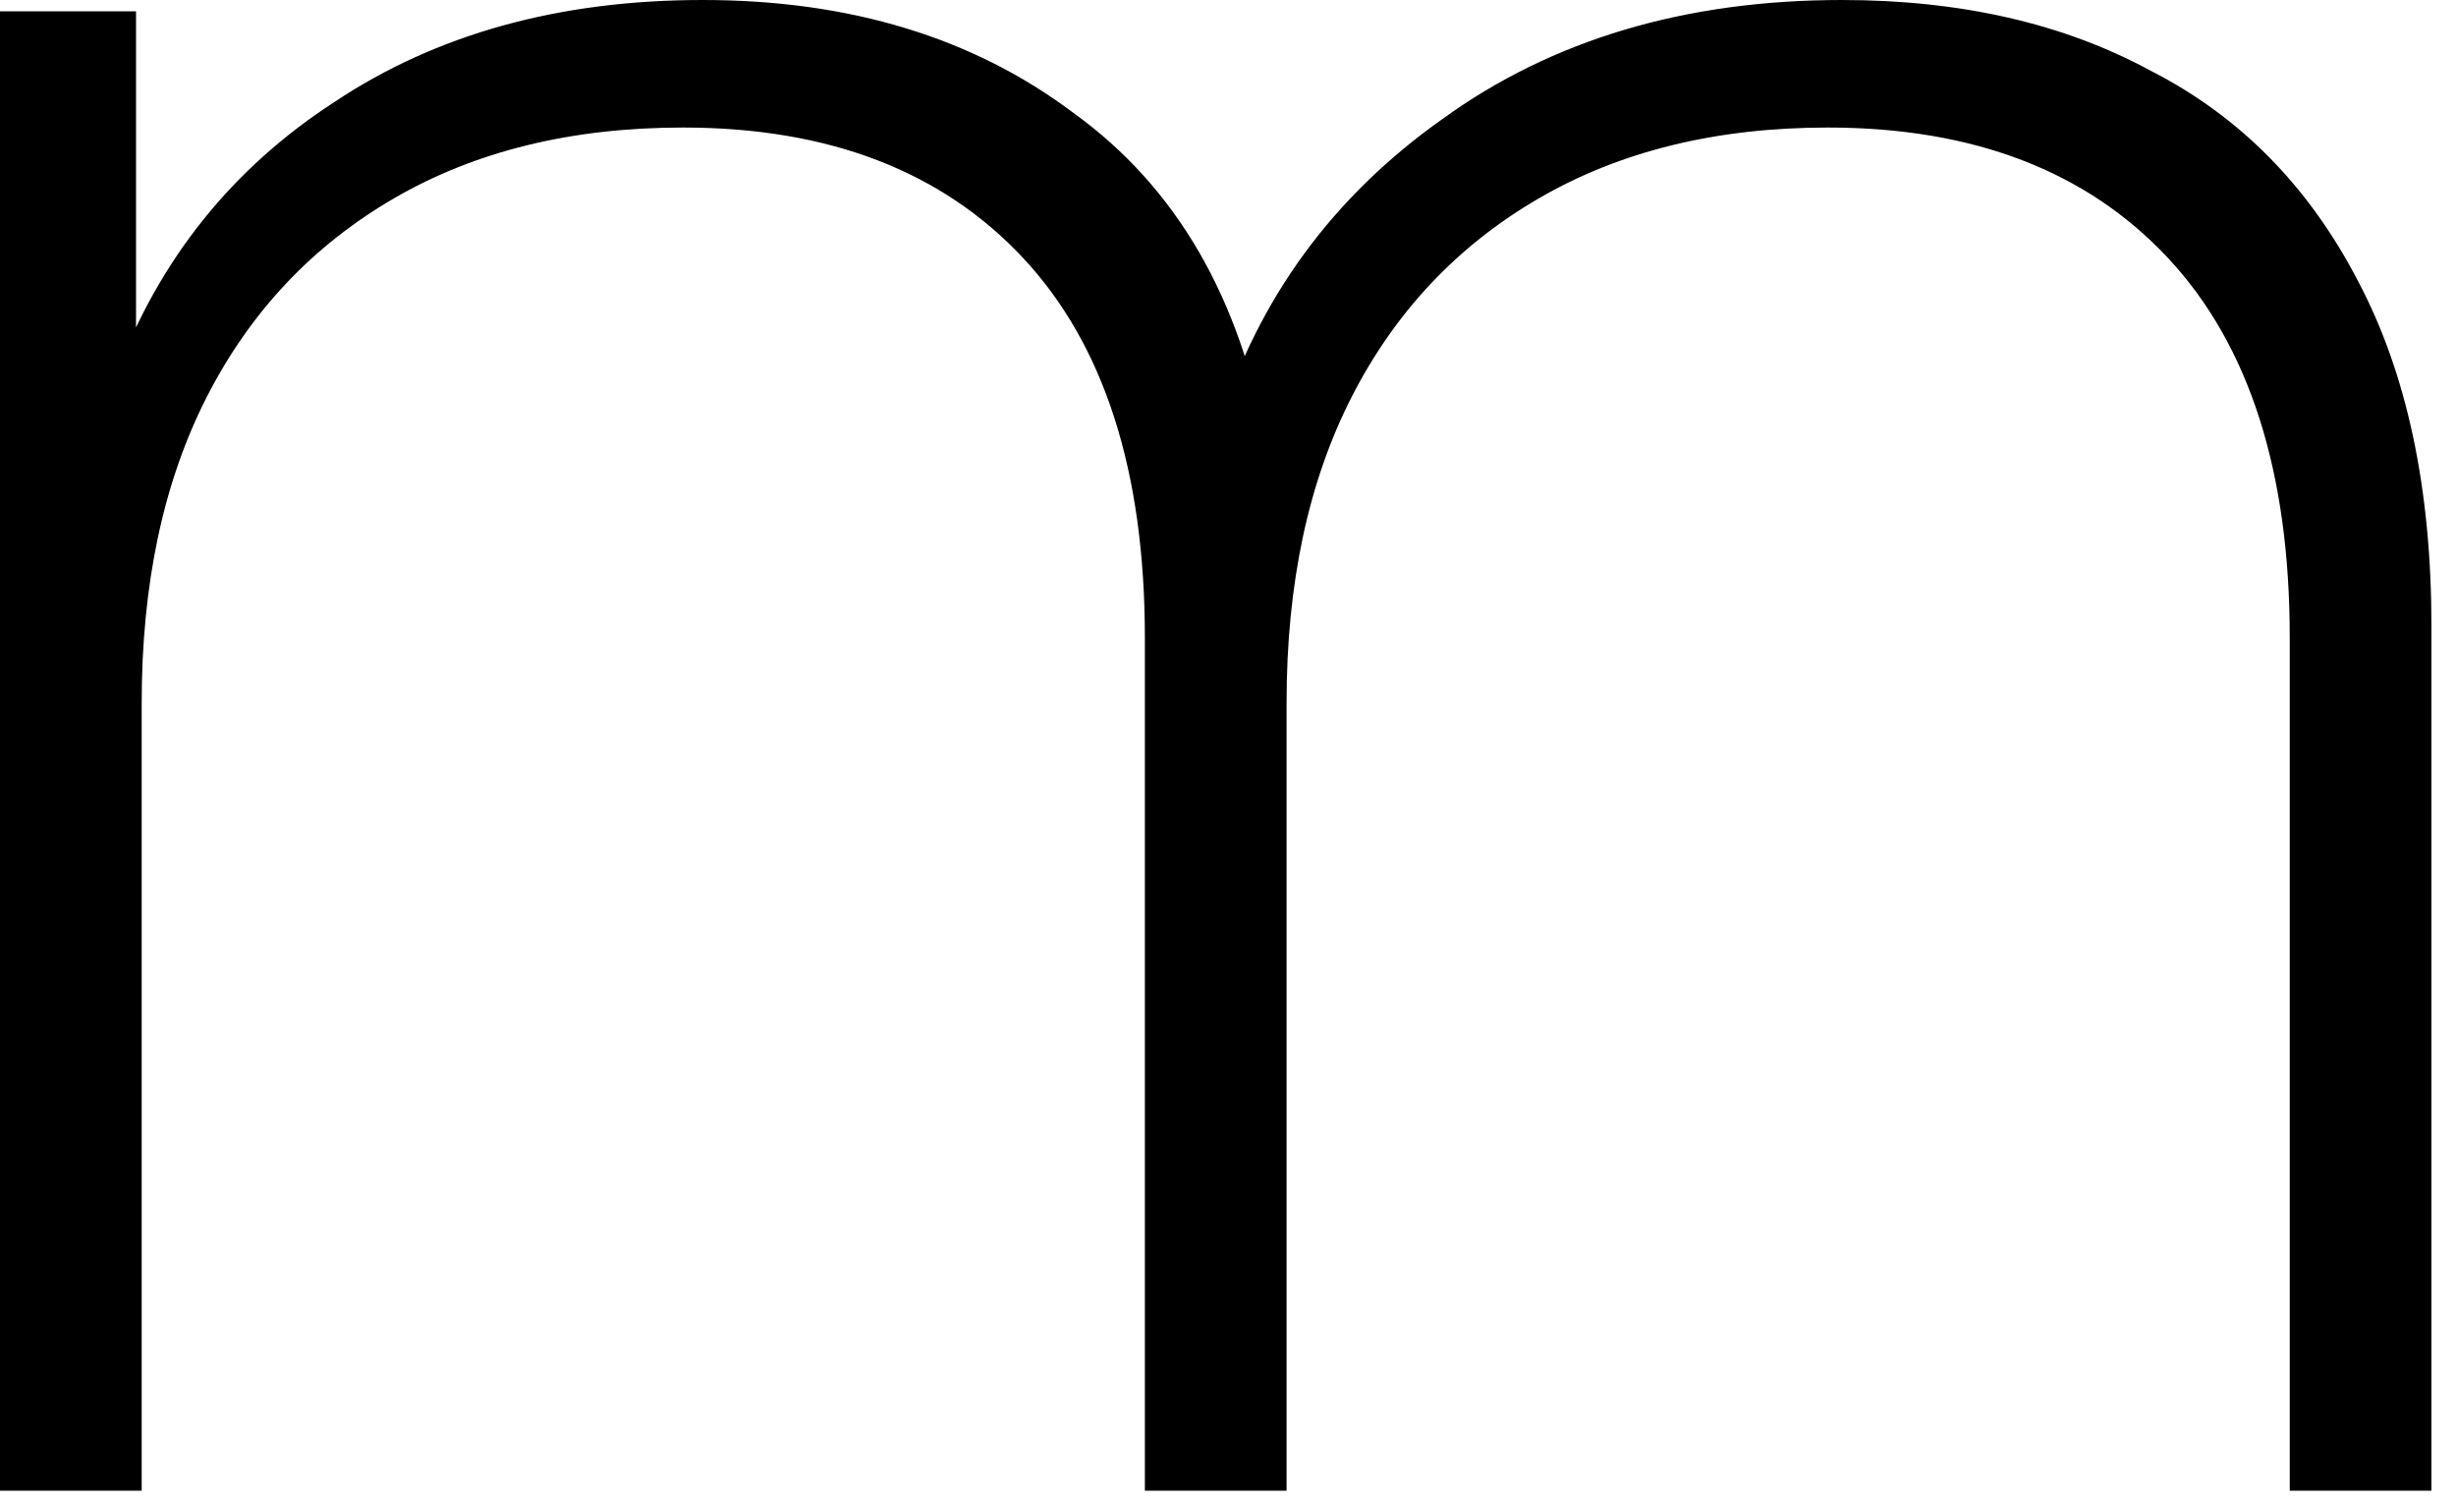
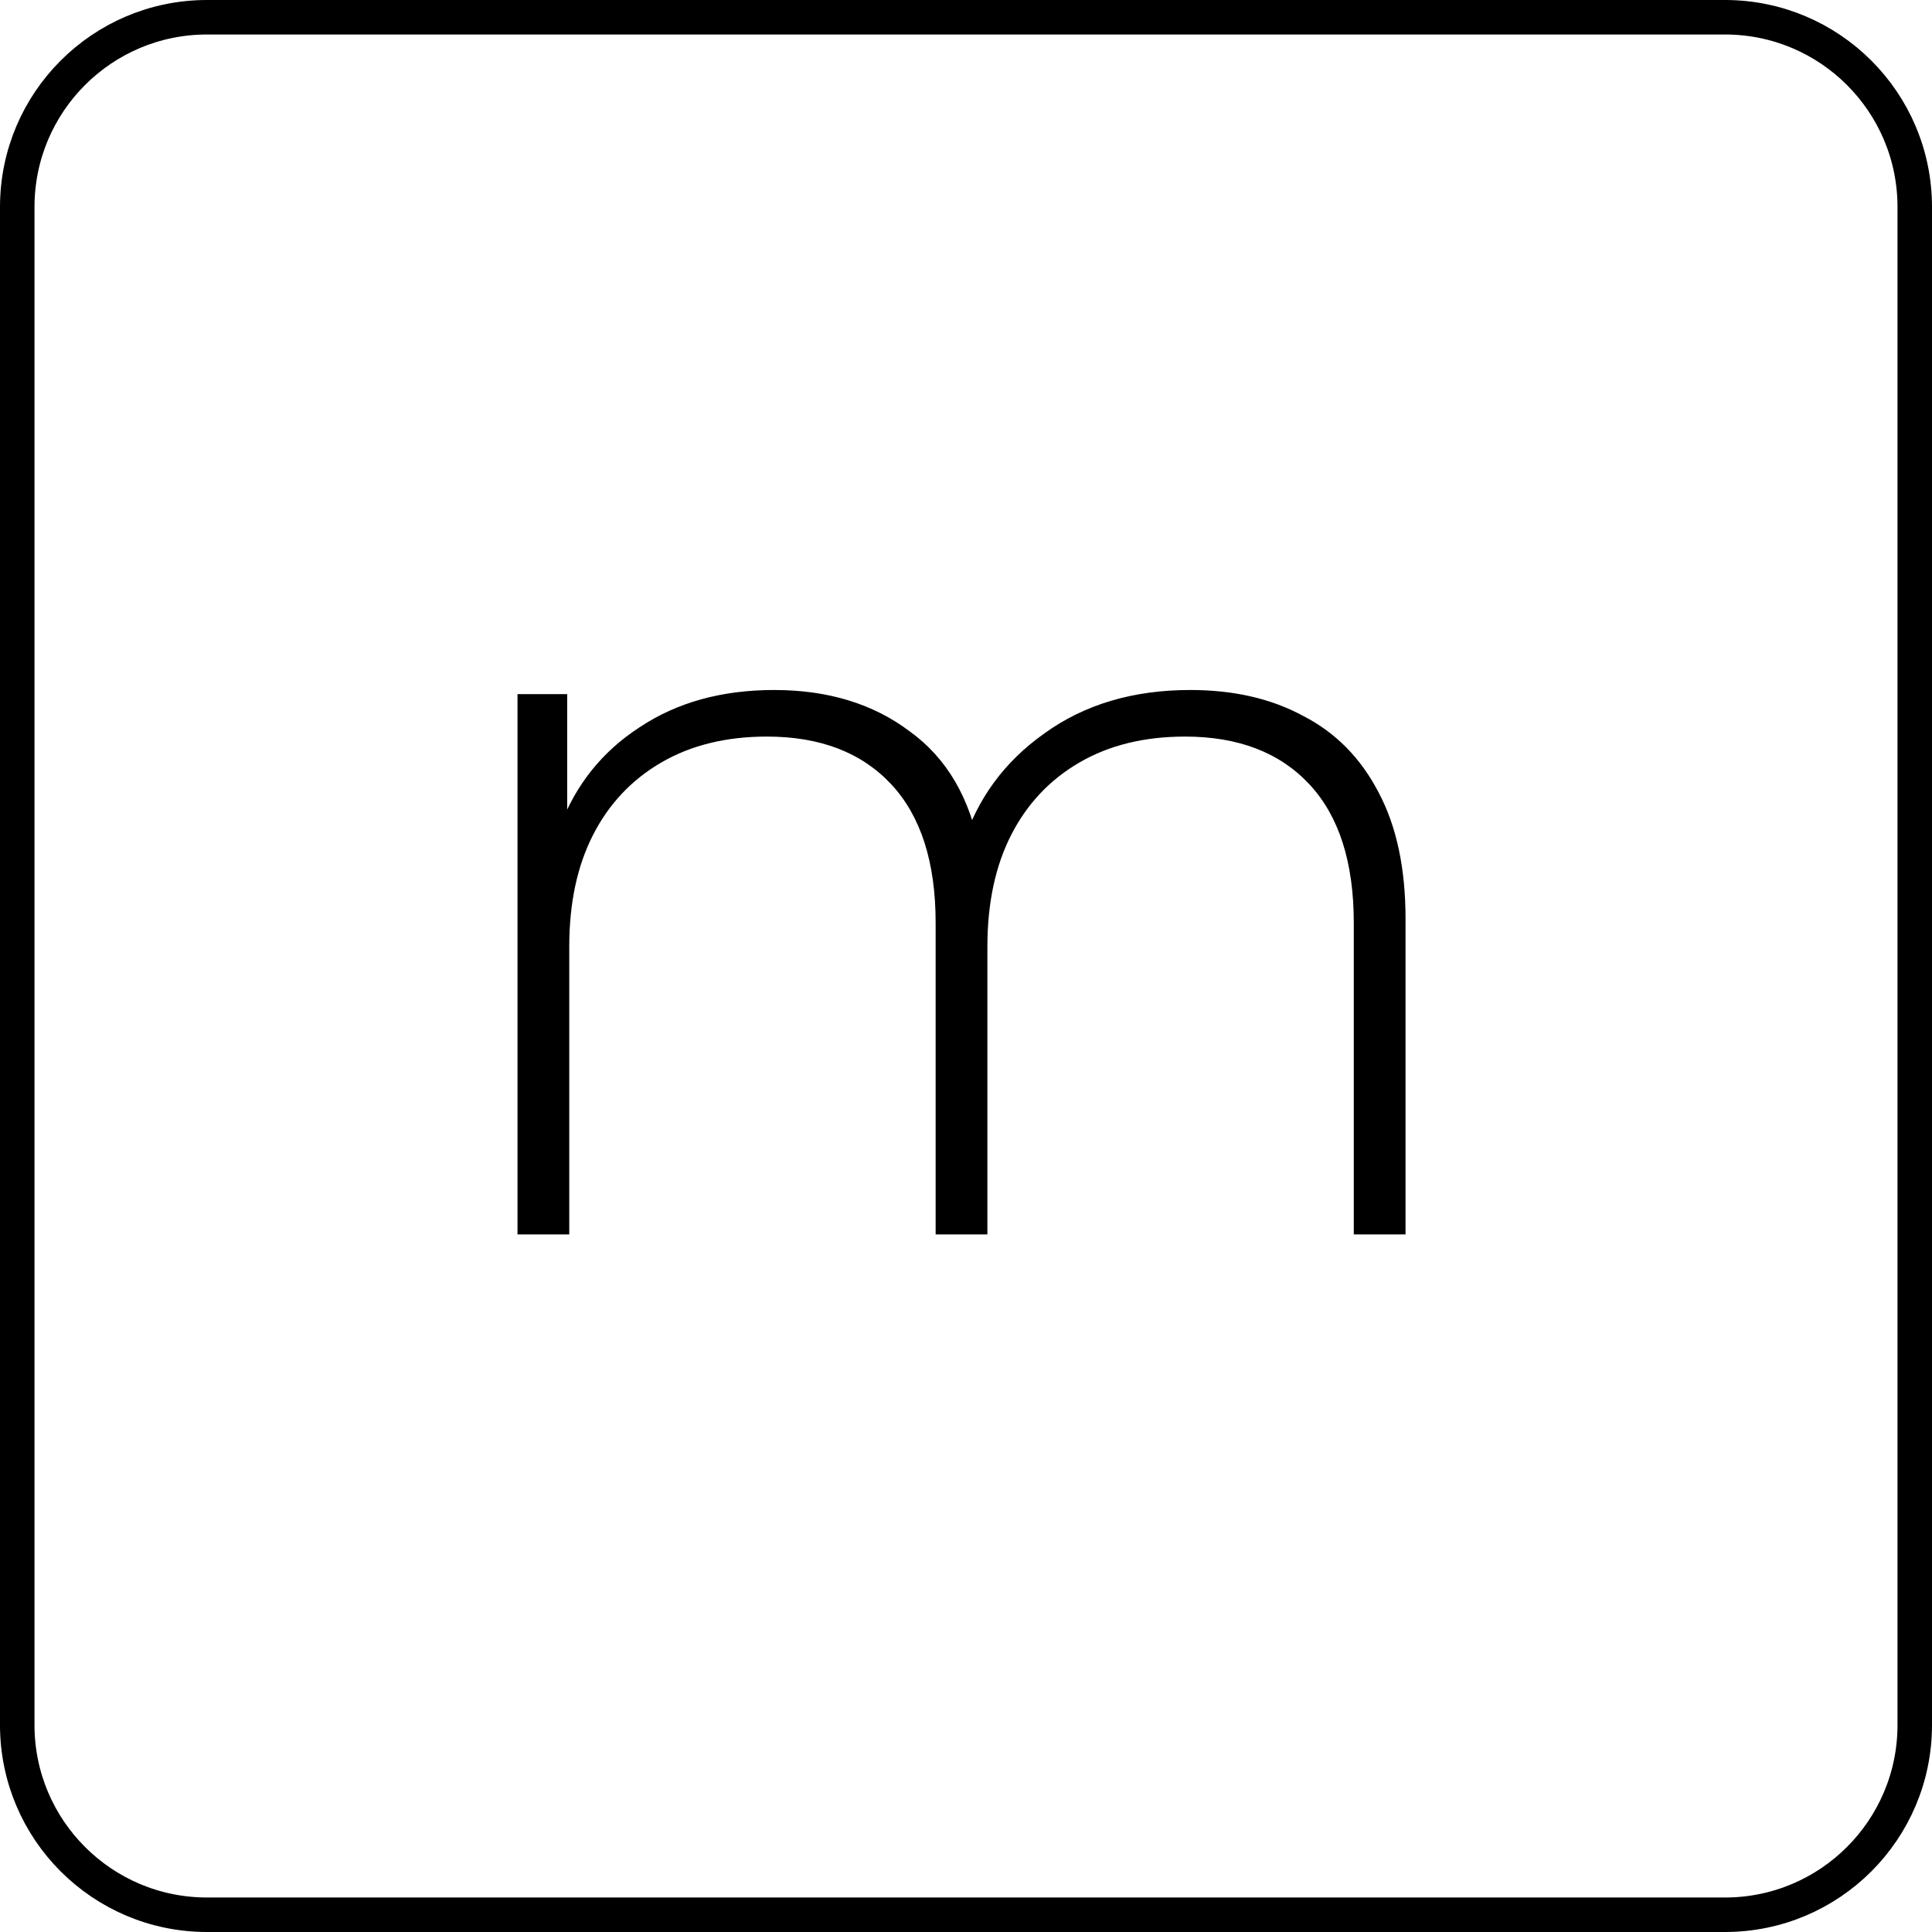
- <svg xmlns="http://www.w3.org/2000/svg" width="26" height="16" viewBox="0 0 26 16" fill="none">
-   <path d="M19.5 0C20.76 0 21.85 0.25 22.77 0.75C23.71 1.23 24.44 1.97 24.96 2.97C25.48 3.95 25.74 5.17 25.74 6.63V15.78H24.24V6.75C24.24 4.99 23.81 3.65 22.95 2.73C22.09 1.81 20.89 1.35 19.35 1.35C18.17 1.35 17.15 1.6 16.29 2.1C15.43 2.6 14.77 3.3 14.31 4.2C13.85 5.1 13.62 6.18 13.62 7.44V15.78H12.12V6.75C12.12 4.99 11.69 3.65 10.83 2.73C9.97 1.81 8.77 1.35 7.23 1.35C6.05 1.35 5.03 1.6 4.17 2.1C3.31 2.6 2.65 3.3 2.19 4.2C1.73 5.1 1.5 6.18 1.5 7.44V15.78H0V0.12H1.44V4.44L1.23 3.96C1.69 2.74 2.46 1.78 3.54 1.08C4.62 0.36 5.92 0 7.44 0C9 0 10.31 0.4 11.37 1.2C12.45 1.98 13.13 3.15 13.41 4.71L12.9 4.5C13.32 3.16 14.11 2.08 15.27 1.26C16.43 0.42 17.84 0 19.5 0Z" fill="black" />
+ <svg xmlns="http://www.w3.org/2000/svg" width="56" height="56" viewBox="0 0 56 56" fill="none">
+   <rect x="0.5" y="0.5" width="55" height="55" rx="5.5" stroke="black" />
+   <path d="M34.5 20C35.76 20 36.85 20.25 37.77 20.75C38.71 21.23 39.44 21.97 39.96 22.97C40.48 23.95 40.74 25.17 40.74 26.63V35.78H39.24V26.75C39.24 24.99 38.81 23.65 37.95 22.73C37.09 21.81 35.89 21.35 34.35 21.35C33.17 21.35 32.15 21.6 31.29 22.1C30.43 22.6 29.77 23.3 29.31 24.2C28.85 25.1 28.62 26.18 28.62 27.44V35.78H27.12V26.75C27.12 24.99 26.69 23.65 25.83 22.73C24.97 21.81 23.77 21.35 22.23 21.35C21.05 21.35 20.03 21.6 19.17 22.1C18.31 22.6 17.65 23.3 17.19 24.2C16.73 25.1 16.5 26.18 16.5 27.44V35.78H15V20.12H16.44V24.44L16.23 23.96C16.69 22.74 17.46 21.78 18.54 21.08C19.62 20.36 20.92 20 22.44 20C24 20 25.31 20.4 26.37 21.2C27.45 21.98 28.13 23.15 28.41 24.71L27.9 24.5C28.32 23.16 29.11 22.08 30.27 21.26C31.43 20.42 32.84 20 34.5 20Z" fill="black" />
</svg>
